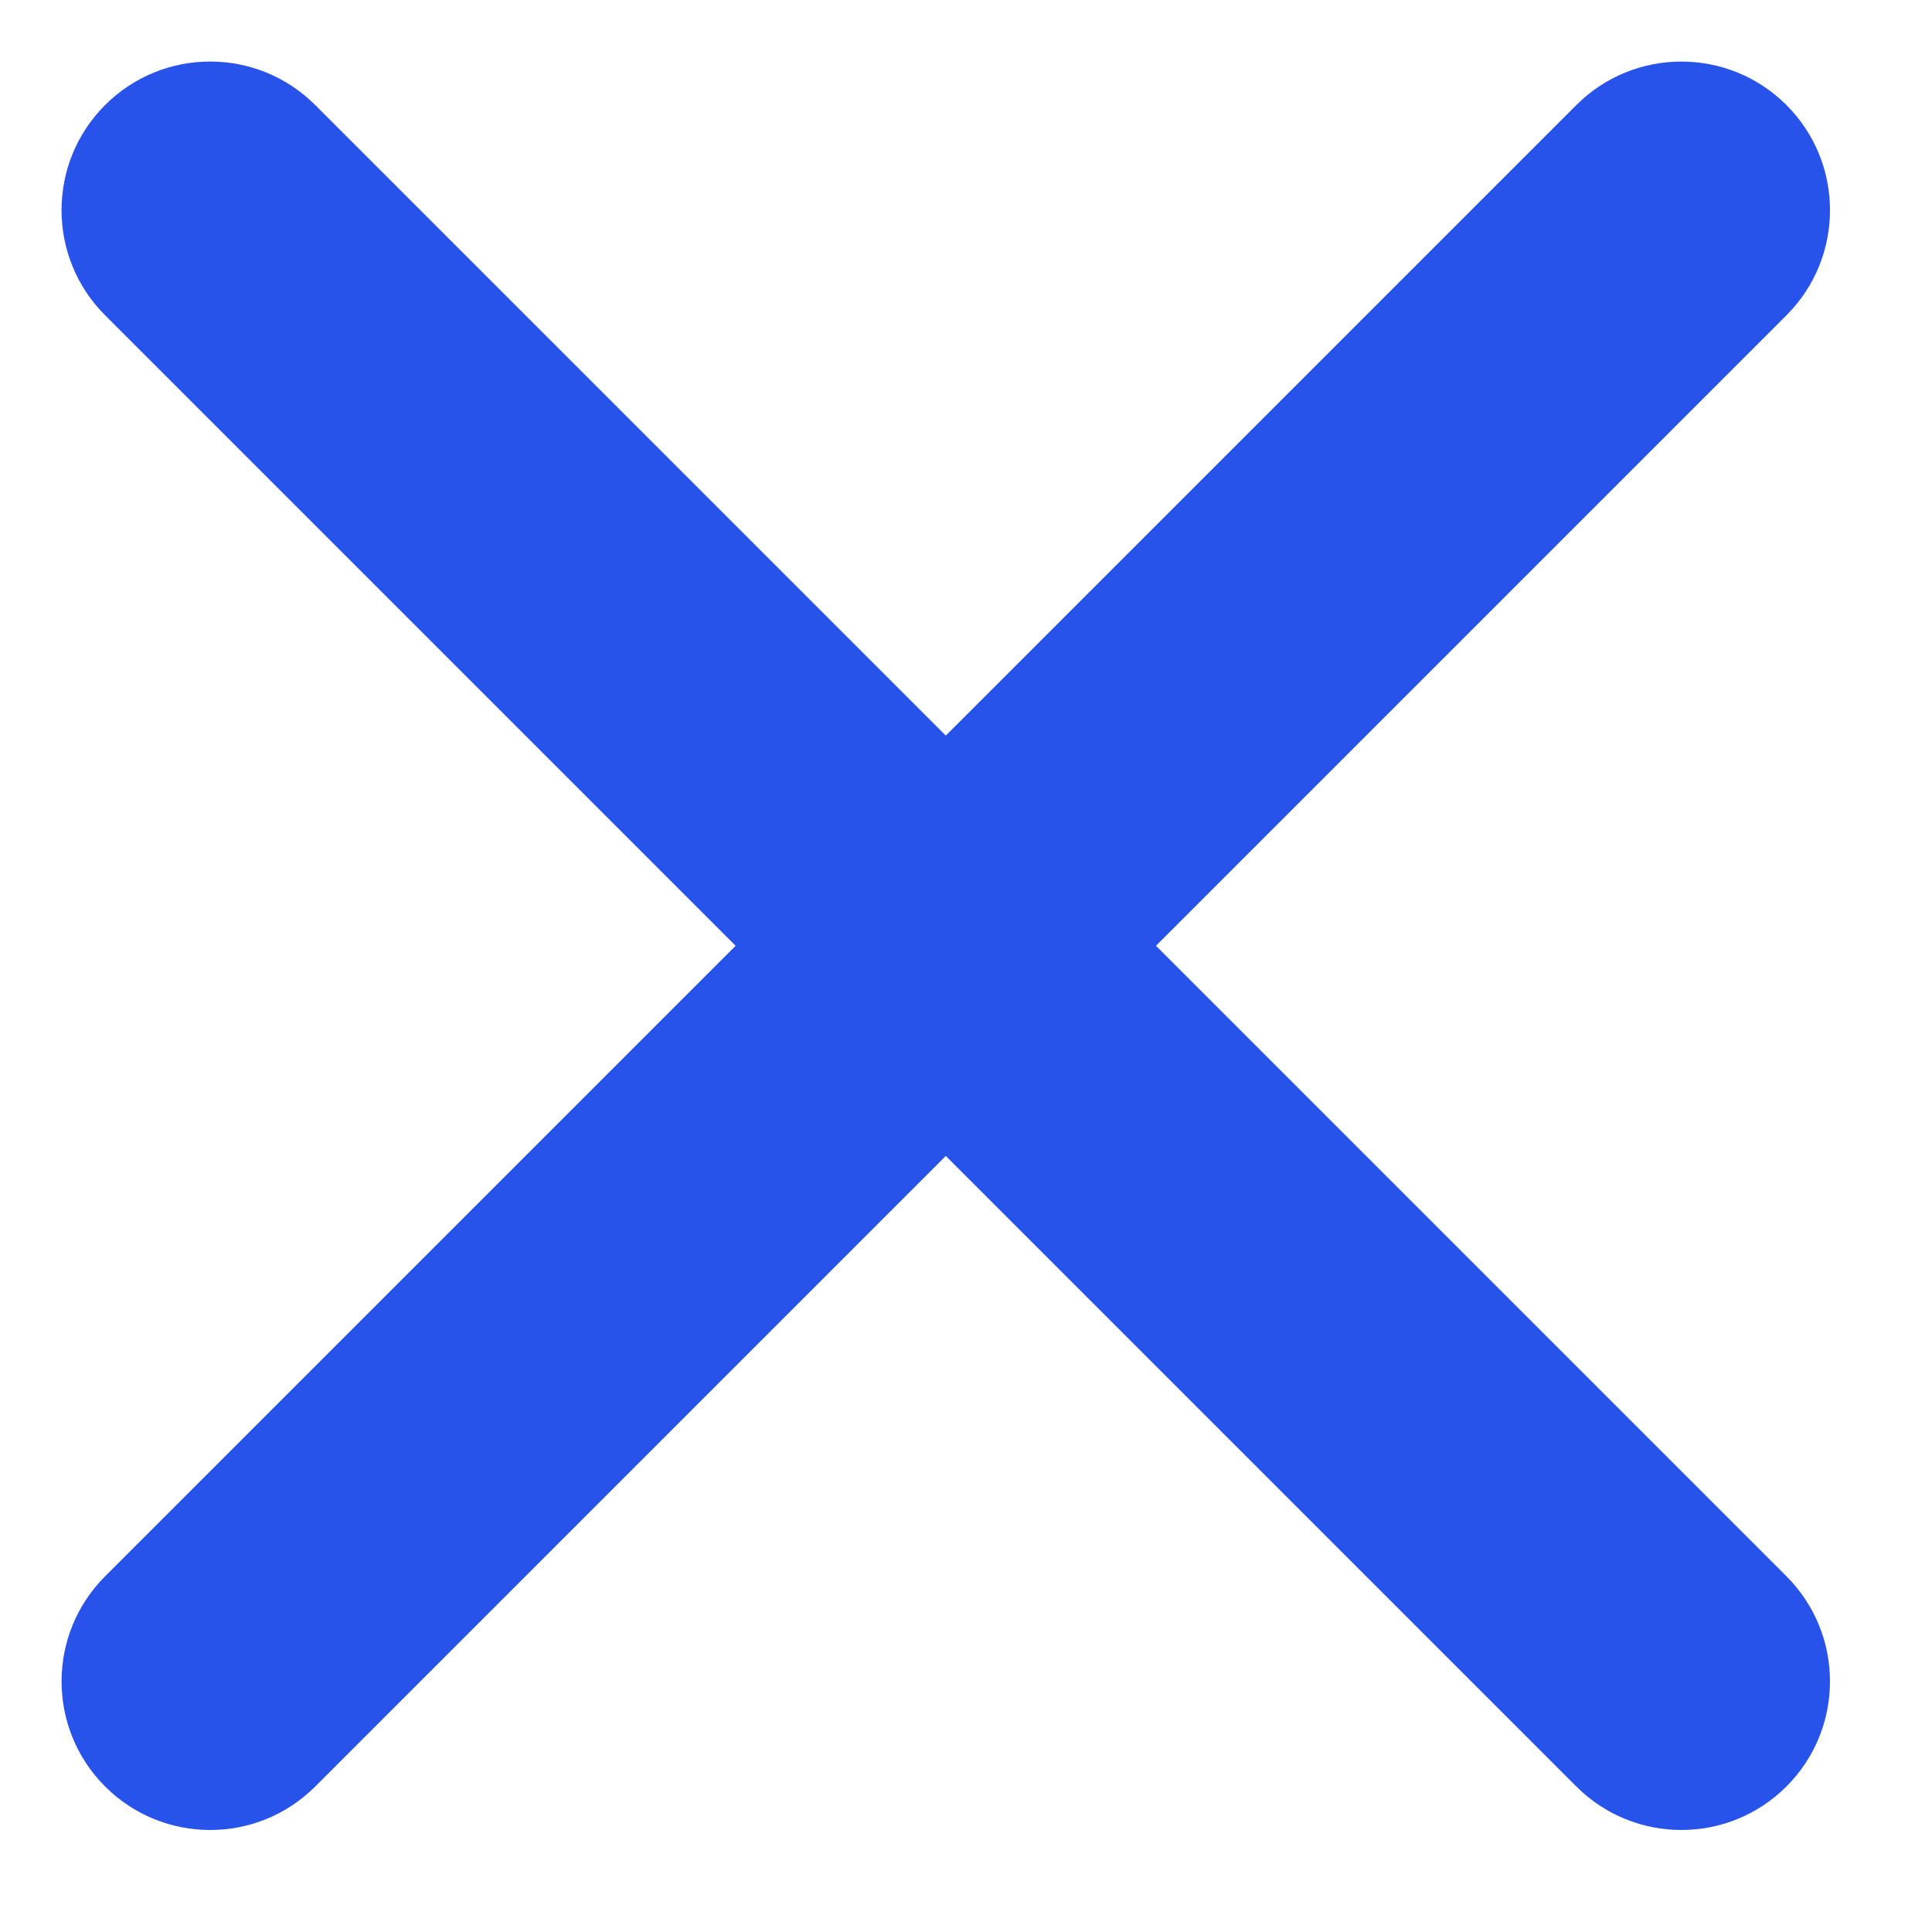
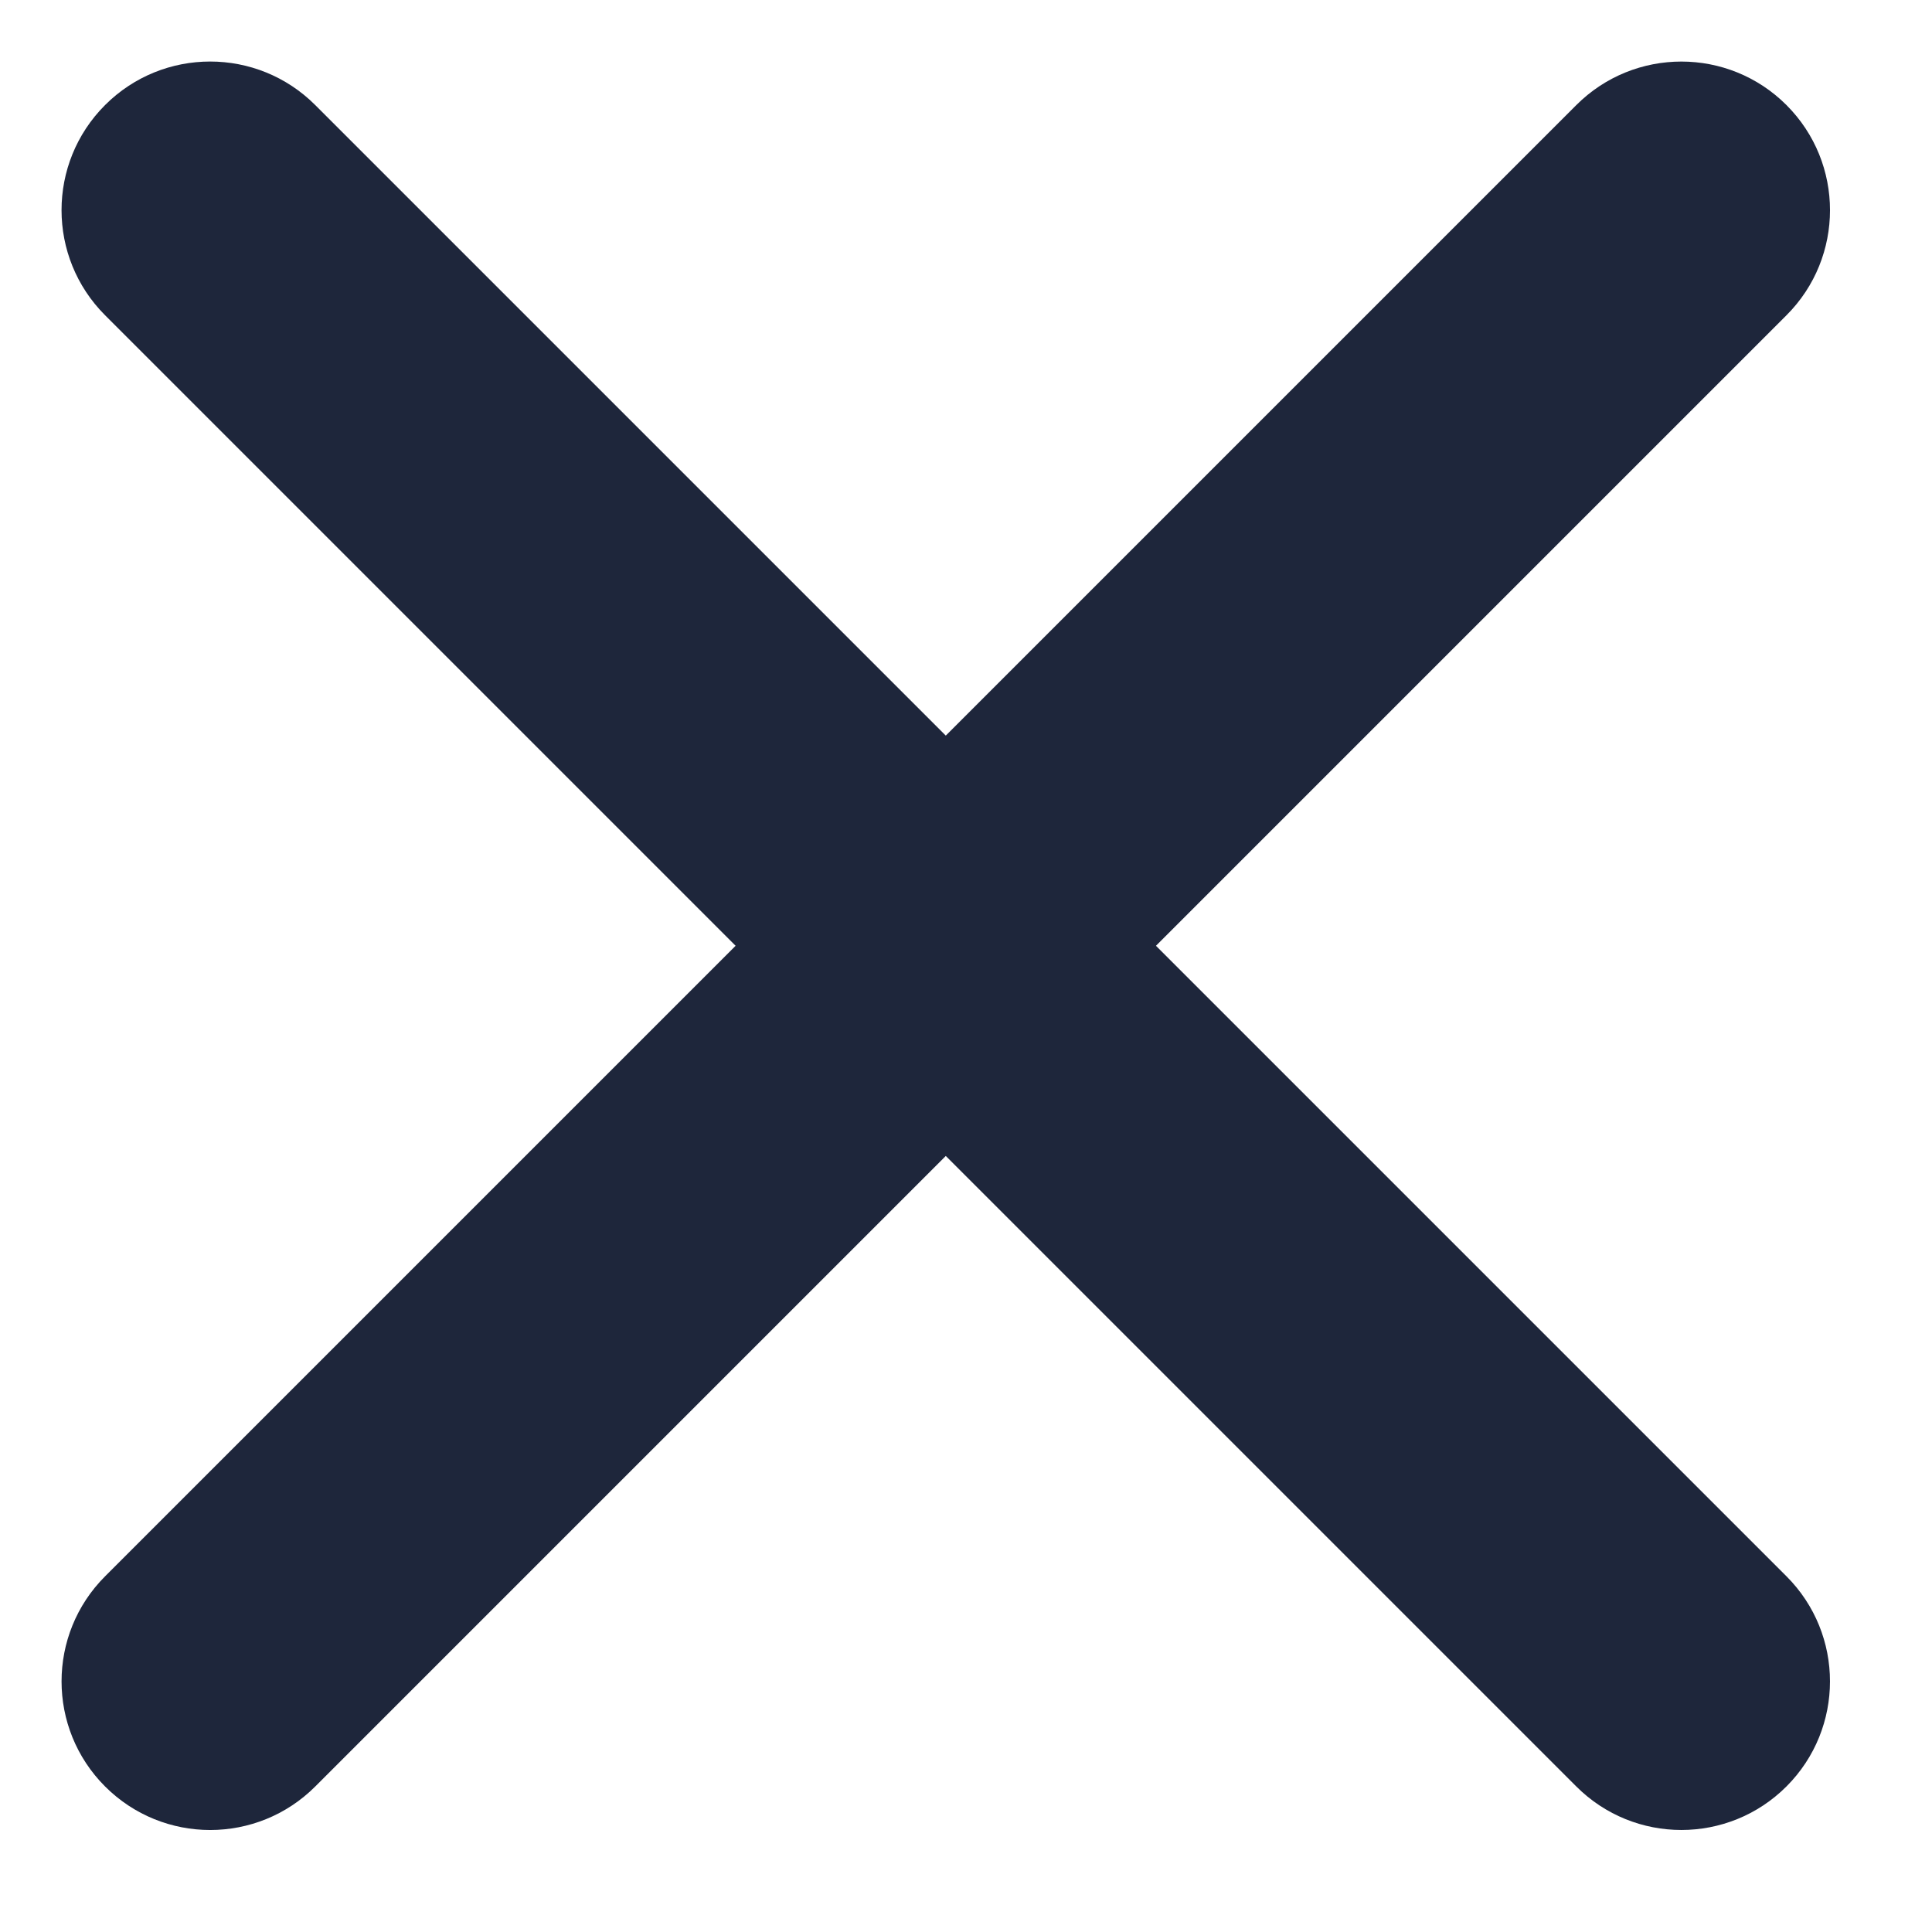
- <svg xmlns="http://www.w3.org/2000/svg" width="13" height="13" viewBox="0 0 13 13" fill="none">
-   <rect x="1.414" width="16" height="2" rx="1" transform="rotate(45 1.41425 0)" fill="#2853EB" />
-   <rect width="16" height="2" rx="1" transform="matrix(-0.707107 0.707107 0.707107 0.707107 11.3137 0)" fill="#2853EB" />
+ <svg xmlns="http://www.w3.org/2000/svg" width="13" height="13" viewBox="0 0 13 13" fill="none" style="&#10;    fill: #000;&#10;">
+   <rect x="1.414" width="16" height="2" rx="1" transform="rotate(45 1.41425 0)" fill="#1E263B" />
+   <rect width="16" height="2" rx="1" transform="matrix(-0.707107 0.707107 0.707107 0.707107 11.3137 0)" fill="#1E263B" />
</svg>
